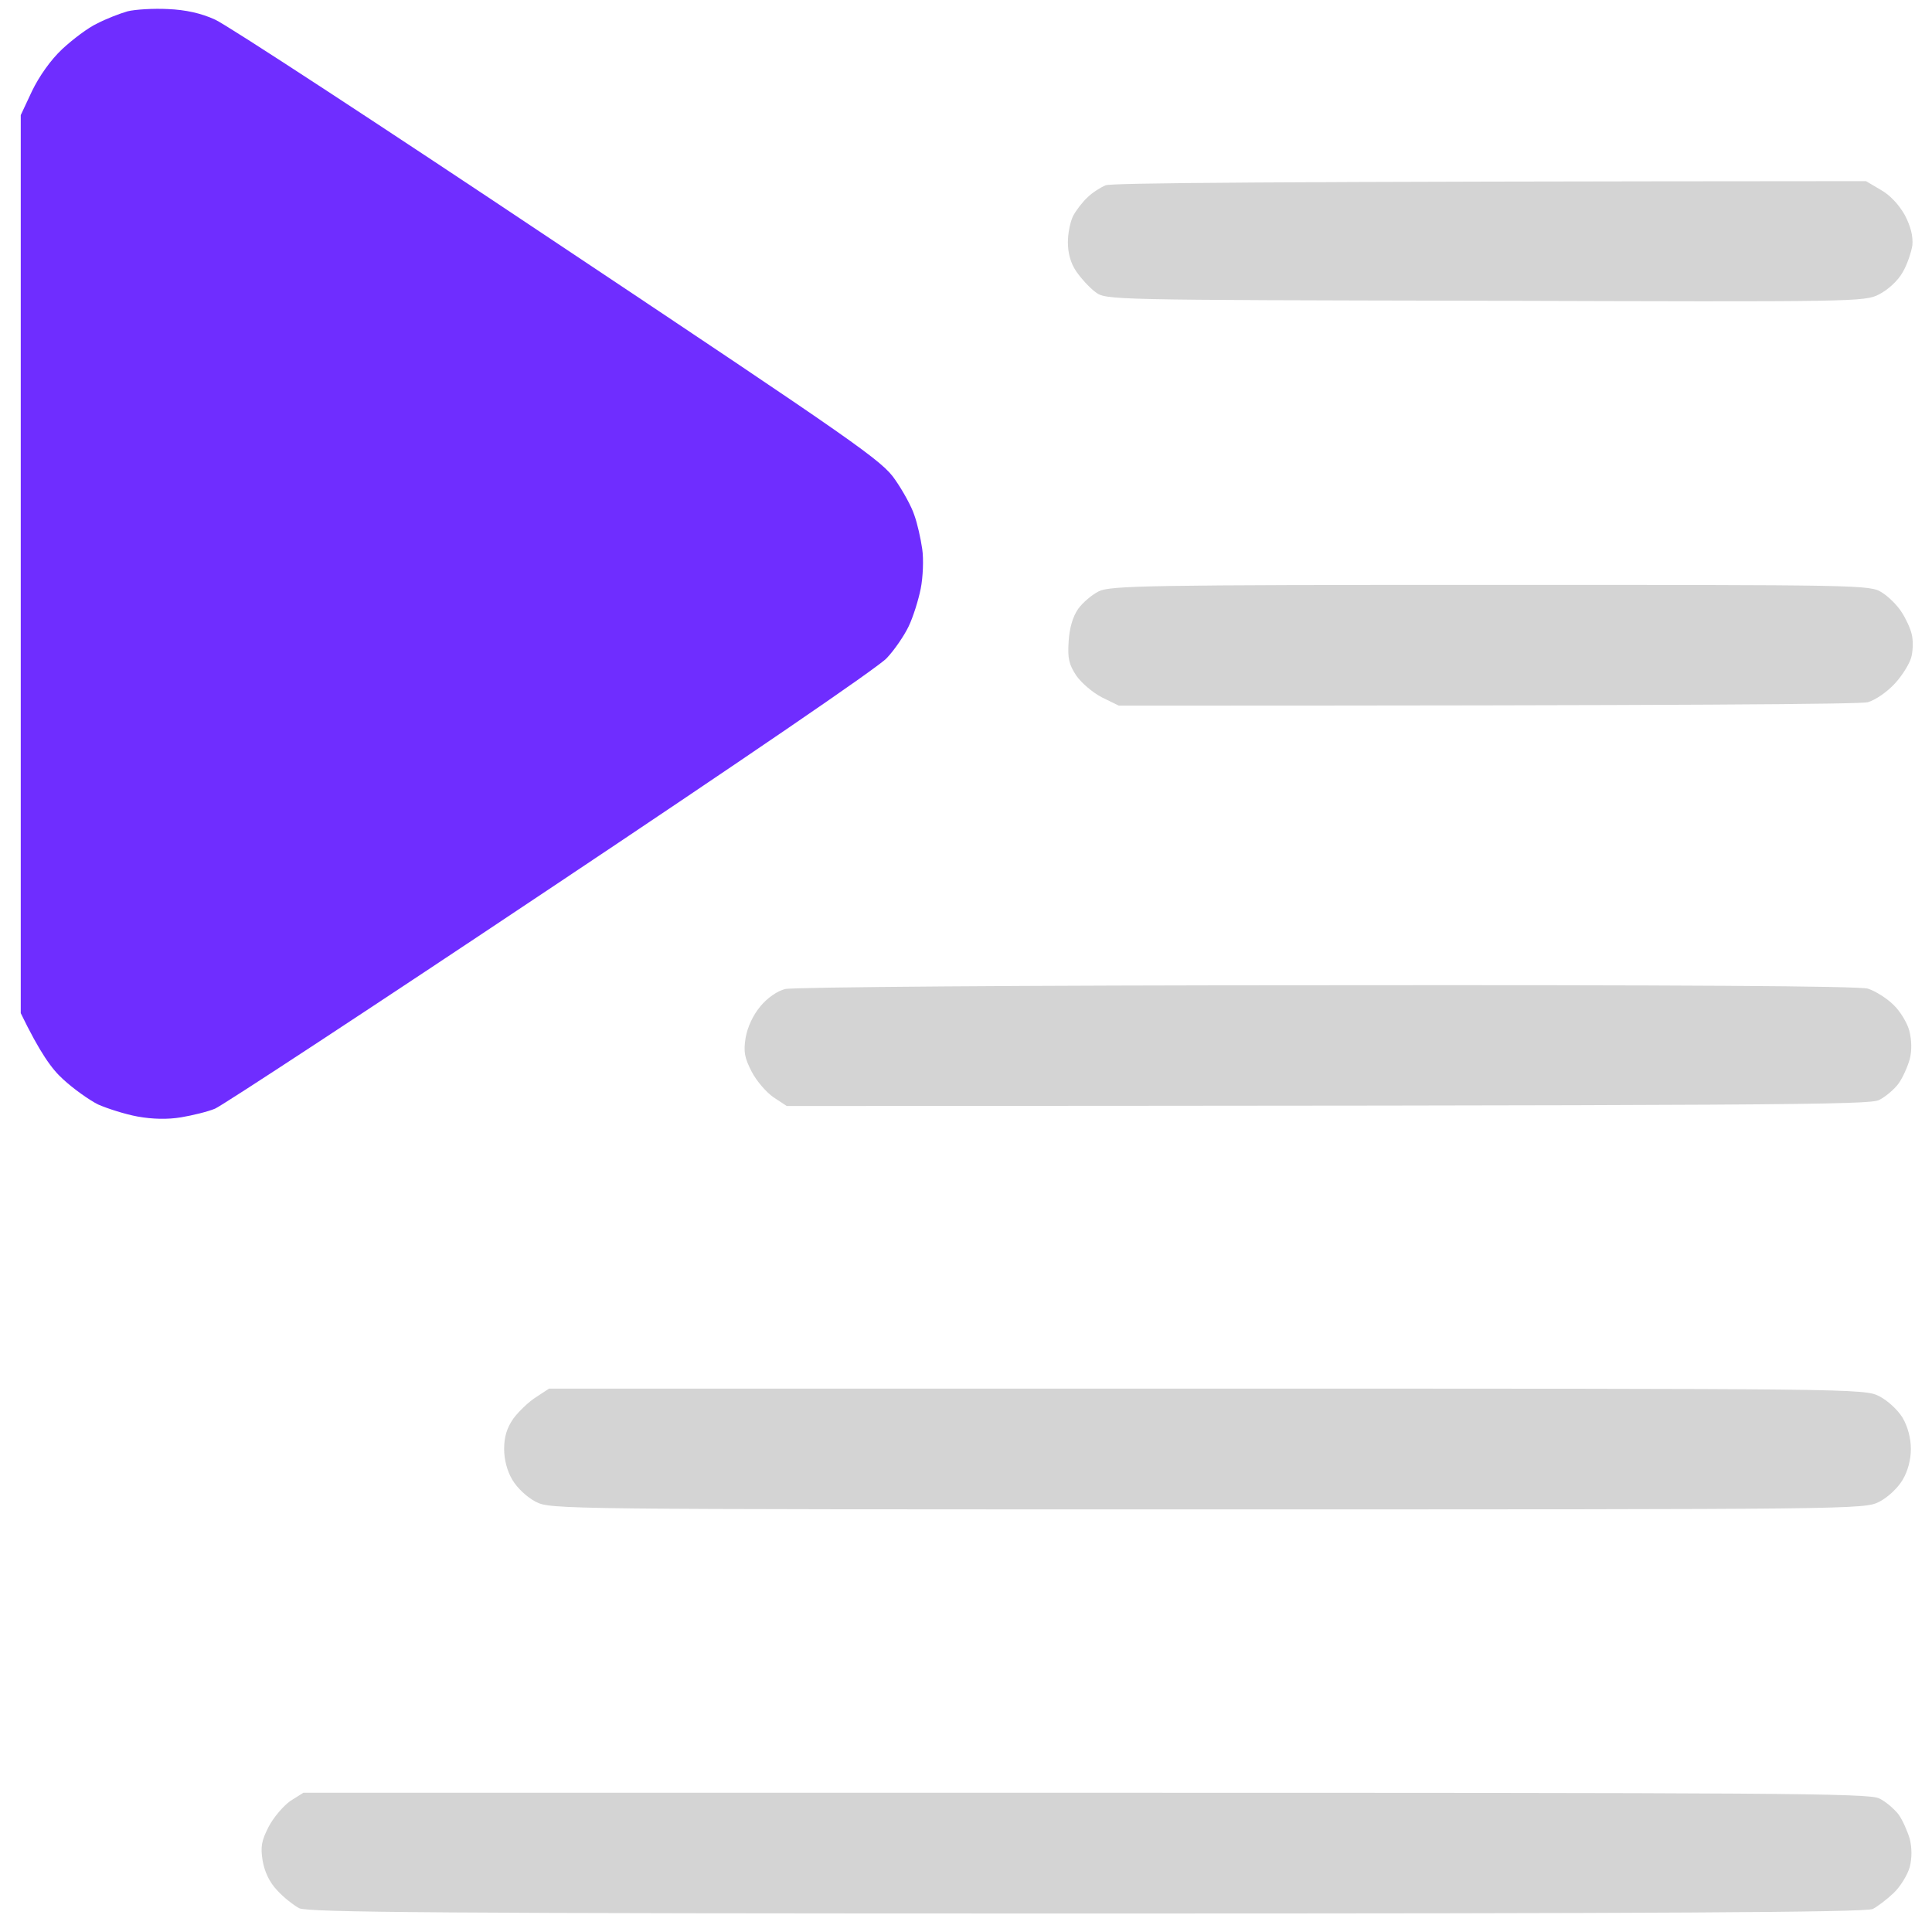
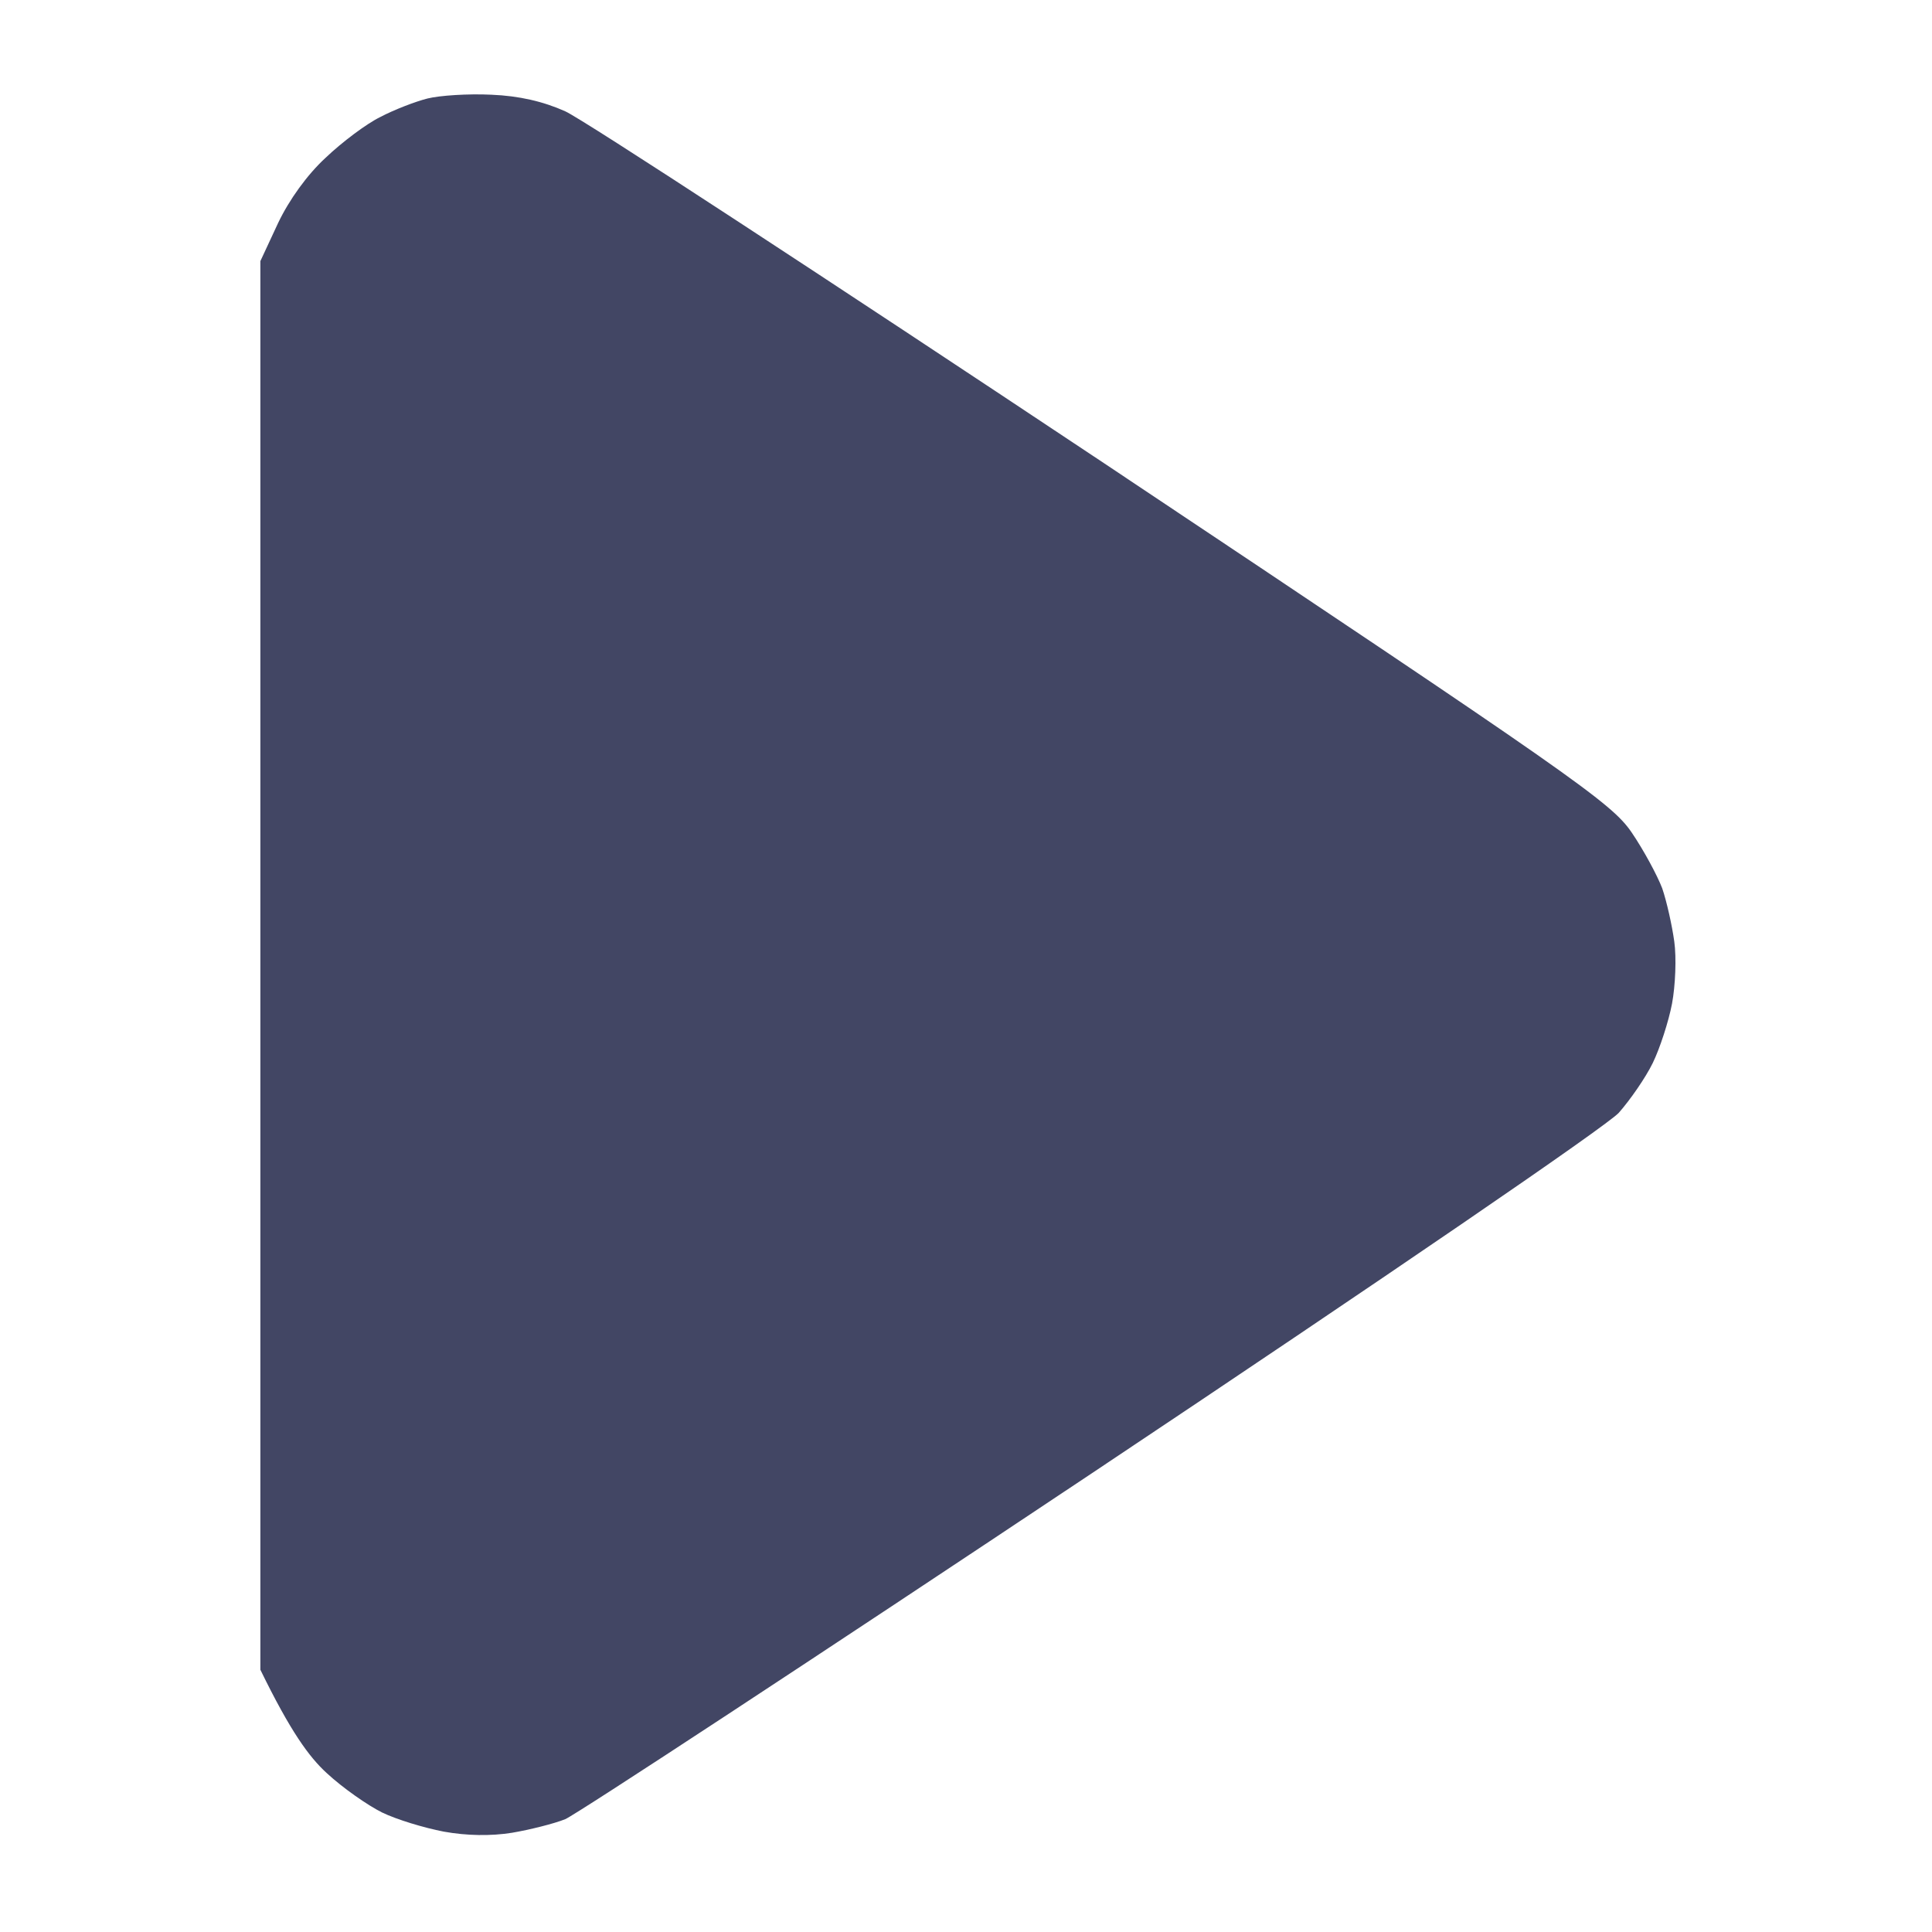
<svg xmlns="http://www.w3.org/2000/svg" version="1.2" viewBox="0 0 512 512" width="512" height="512">
  <style>
- 		.s0 { fill: #d4d4d4 } 
- 		.s1 { fill: #6f2dff } 
+ 		.s0 { fill: #424664 } 
	</style>
-   <g id="Background">
-     <path id="Path 0" class="s0" d="m293 49.1c-1.4 0.6-3.6 2-4.8 3.2-1.3 1.2-3 3.4-3.8 4.9-0.8 1.6-1.4 4.7-1.4 7 0 2.8 0.7 5.5 2.2 7.7 1.3 1.9 3.6 4.4 5.1 5.5 2.8 2.1 3.1 2.1 103.3 2.3 98.7 0.3 100.5 0.3 104.4-1.7 2.3-1.2 4.9-3.5 6.2-5.8 1.2-2 2.3-5.3 2.6-7.2 0.2-2.4-0.4-4.9-2-8-1.6-2.8-3.9-5.3-6.4-6.7l-3.9-2.3c-163.2 0.1-199.9 0.5-201.5 1.1zm-1.8 107.6c-1.8 0.9-4.3 3-5.5 4.7-1.4 2-2.3 5.1-2.5 8.6-0.3 4.5 0.1 6.1 2 9 1.3 1.9 4.3 4.5 6.8 5.8l4.5 2.2c154.5 0 196.5-0.4 198.5-0.9 2-0.6 5.1-2.7 7.2-5 2.1-2.3 4.1-5.6 4.4-7.3 0.4-1.8 0.4-4.4 0-5.8-0.3-1.4-1.5-4-2.6-5.7-1.1-1.8-3.5-4.2-5.3-5.3-3.1-2-5-2-103.7-2-90.5 0-100.8 0.2-103.8 1.7zm-83.1 105.4c-2.1 0.5-4.8 2.4-6.6 4.6-2 2.4-3.4 5.5-3.9 8.3-0.6 3.7-0.3 5.3 1.6 9 1.3 2.5 3.9 5.5 5.8 6.8l3.5 2.3c268.5-0.1 286.9-0.3 289.5-1.6 1.6-0.8 3.9-2.7 5.1-4.3 1.1-1.5 2.4-4.4 3-6.5 0.6-2.3 0.5-5.1-0.1-7.5-0.5-2-2.4-5.2-4.2-6.9-1.8-1.8-4.9-3.7-6.8-4.3-2.3-0.7-51.1-1-143.5-0.9-80.3 0-141.5 0.5-143.4 1zm-66.1 108.2c-1.9 1.2-4.6 3.8-6 5.7-1.7 2.5-2.4 4.8-2.4 8 0 2.8 0.8 5.9 2.2 8.2 1.3 2.2 3.9 4.6 6.2 5.8 4 2 6 2 178 2 172 0 174 0 178-2 2.3-1.2 4.9-3.6 6.2-5.8 1.4-2.3 2.2-5.4 2.2-8.2 0-2.8-0.8-5.9-2.2-8.3-1.3-2.1-3.9-4.5-6.2-5.7-4-2-6-2-178.3-2h-174.2zm-65.1 107c-1.8 1.3-4.4 4.3-5.7 6.8-1.9 3.7-2.2 5.3-1.6 9 0.5 2.9 1.8 5.7 3.8 7.8 1.7 1.9 4.4 4 5.9 4.8 2.3 1.1 36 1.4 208.7 1.4 150.1 0 206.6-0.3 208.3-1.2 1.2-0.6 3.7-2.5 5.5-4.2 1.8-1.7 3.7-4.8 4.3-6.9 0.6-2.4 0.6-5.1 0-7.5-0.6-2-1.9-5-3-6.5-1.2-1.5-3.4-3.4-5.1-4.2-2.6-1.4-28-1.5-210.3-1.5h-207.3z" />
-     <path id="Path 1" class="s1" d="m33.8 3c-2.1 0.6-5.7 2-8 3.2-2.4 1.1-6.5 4.2-9.3 6.8-3.1 2.9-6.1 7.2-8 11.1l-3 6.4v238c5.1 10.5 8.2 14.8 11.2 17.5 2.7 2.5 6.9 5.5 9.3 6.7 2.5 1.1 7.2 2.6 10.5 3.2 3.9 0.7 7.9 0.8 11.5 0.2 3-0.5 7.1-1.5 9-2.3 1.9-0.8 42-27.1 89-58.5 49.6-33.1 87-58.6 89-60.9 2-2.1 4.6-5.9 5.8-8.4 1.2-2.5 2.6-7 3.2-10 0.6-3 0.8-7.8 0.4-10.5-0.4-2.8-1.3-6.8-2.1-9-0.7-2.2-3-6.4-5.1-9.4-3.4-5-9.7-9.4-89.2-62.4-47-31.4-88-58.2-91-59.5-3.7-1.7-7.8-2.6-12.5-2.8-3.8-0.2-8.7 0.1-10.7 0.6z" />
-   </g>
+   <path id="Path 1" class="s0" d="m113.3 26.1c-3.2 0.8-8.9 3-12.5 4.9-3.7 1.8-10.2 6.7-14.5 10.8-4.9 4.5-9.7 11.2-12.6 17.3l-4.7 10.1v373.3c8 16.4 12.9 23.1 17.6 27.4 4.2 3.9 10.8 8.5 14.6 10.4 3.9 1.9 11.2 4.1 16.4 5.1 6.1 1.1 12.5 1.2 18.1 0.3 4.7-0.8 11.1-2.4 14.1-3.6 3-1.3 65.8-42.5 139.6-91.7 77.8-51.9 136.4-92 139.6-95.5 3-3.4 7.1-9.3 9-13.2 1.9-3.9 4.2-11 5.1-15.7 0.9-4.8 1.2-12.2 0.6-16.5-0.6-4.3-2-10.6-3.2-14.1-1.3-3.4-4.9-10.1-8.1-14.8-5.4-7.9-15.2-14.7-139.9-97.9-73.8-49.1-138-91.1-142.7-93.2-5.8-2.6-12.2-4.1-19.6-4.4-6.1-0.3-13.7 0.2-16.9 1z" />
</svg>
